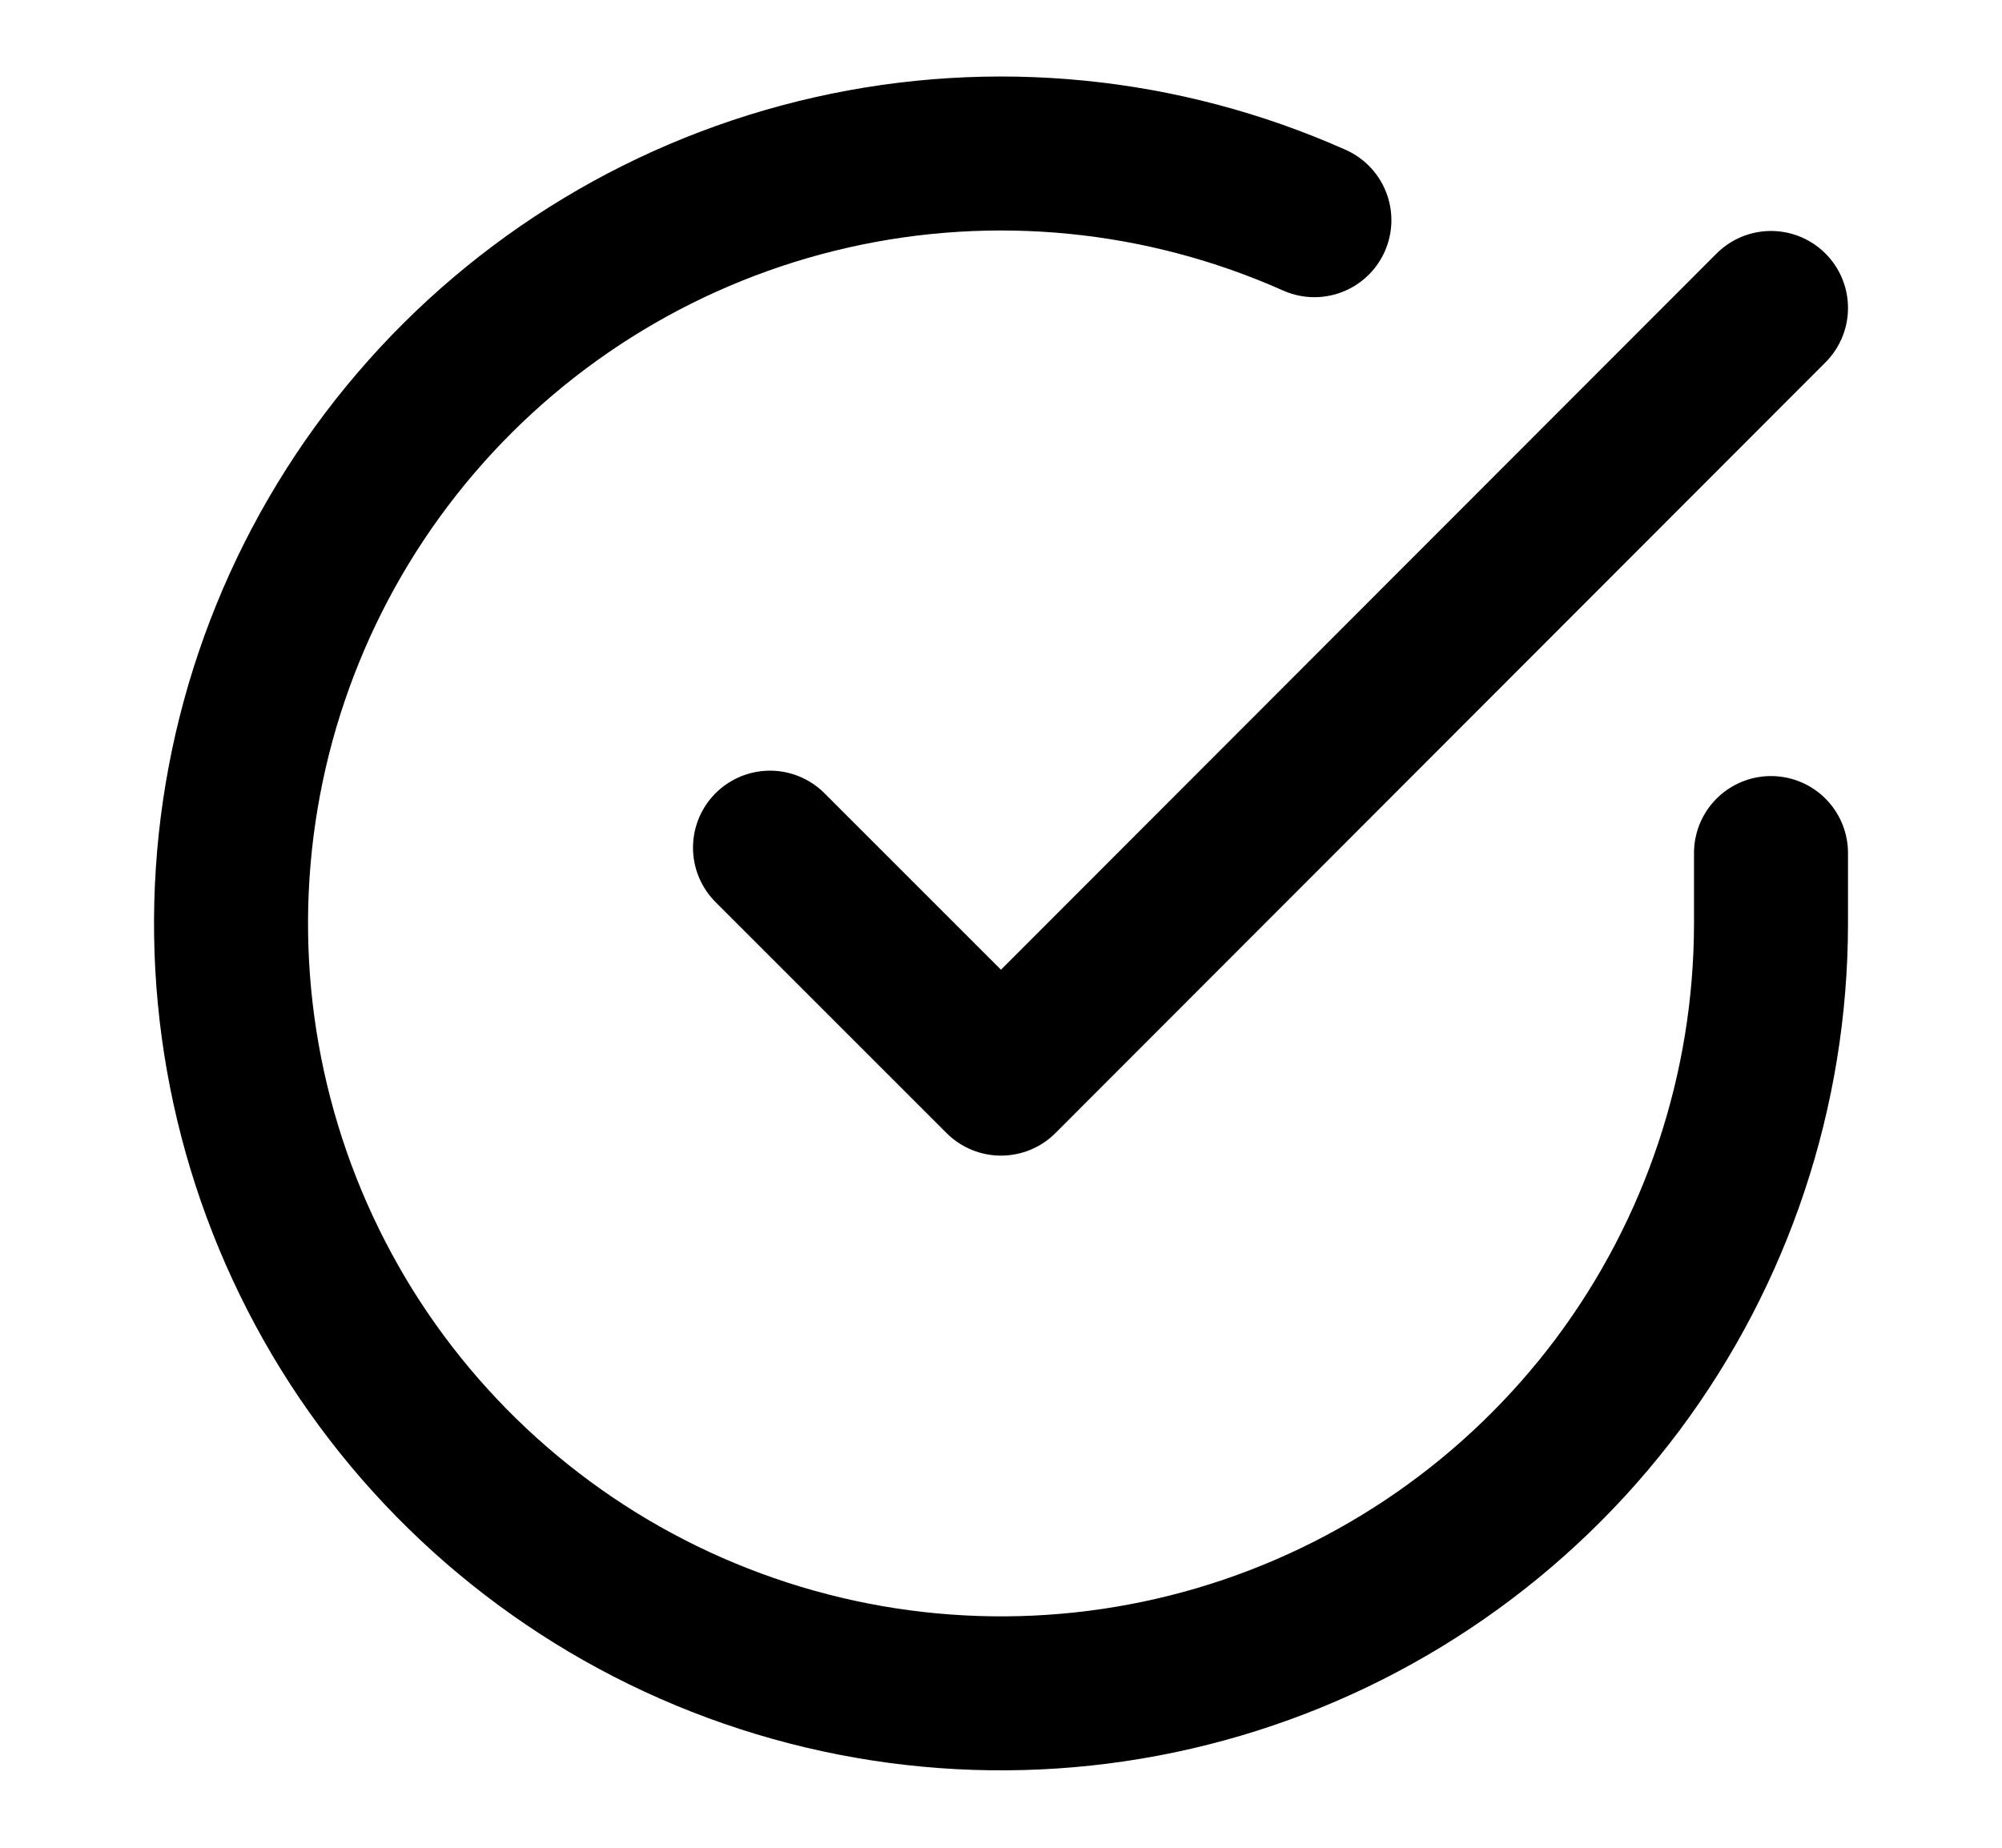
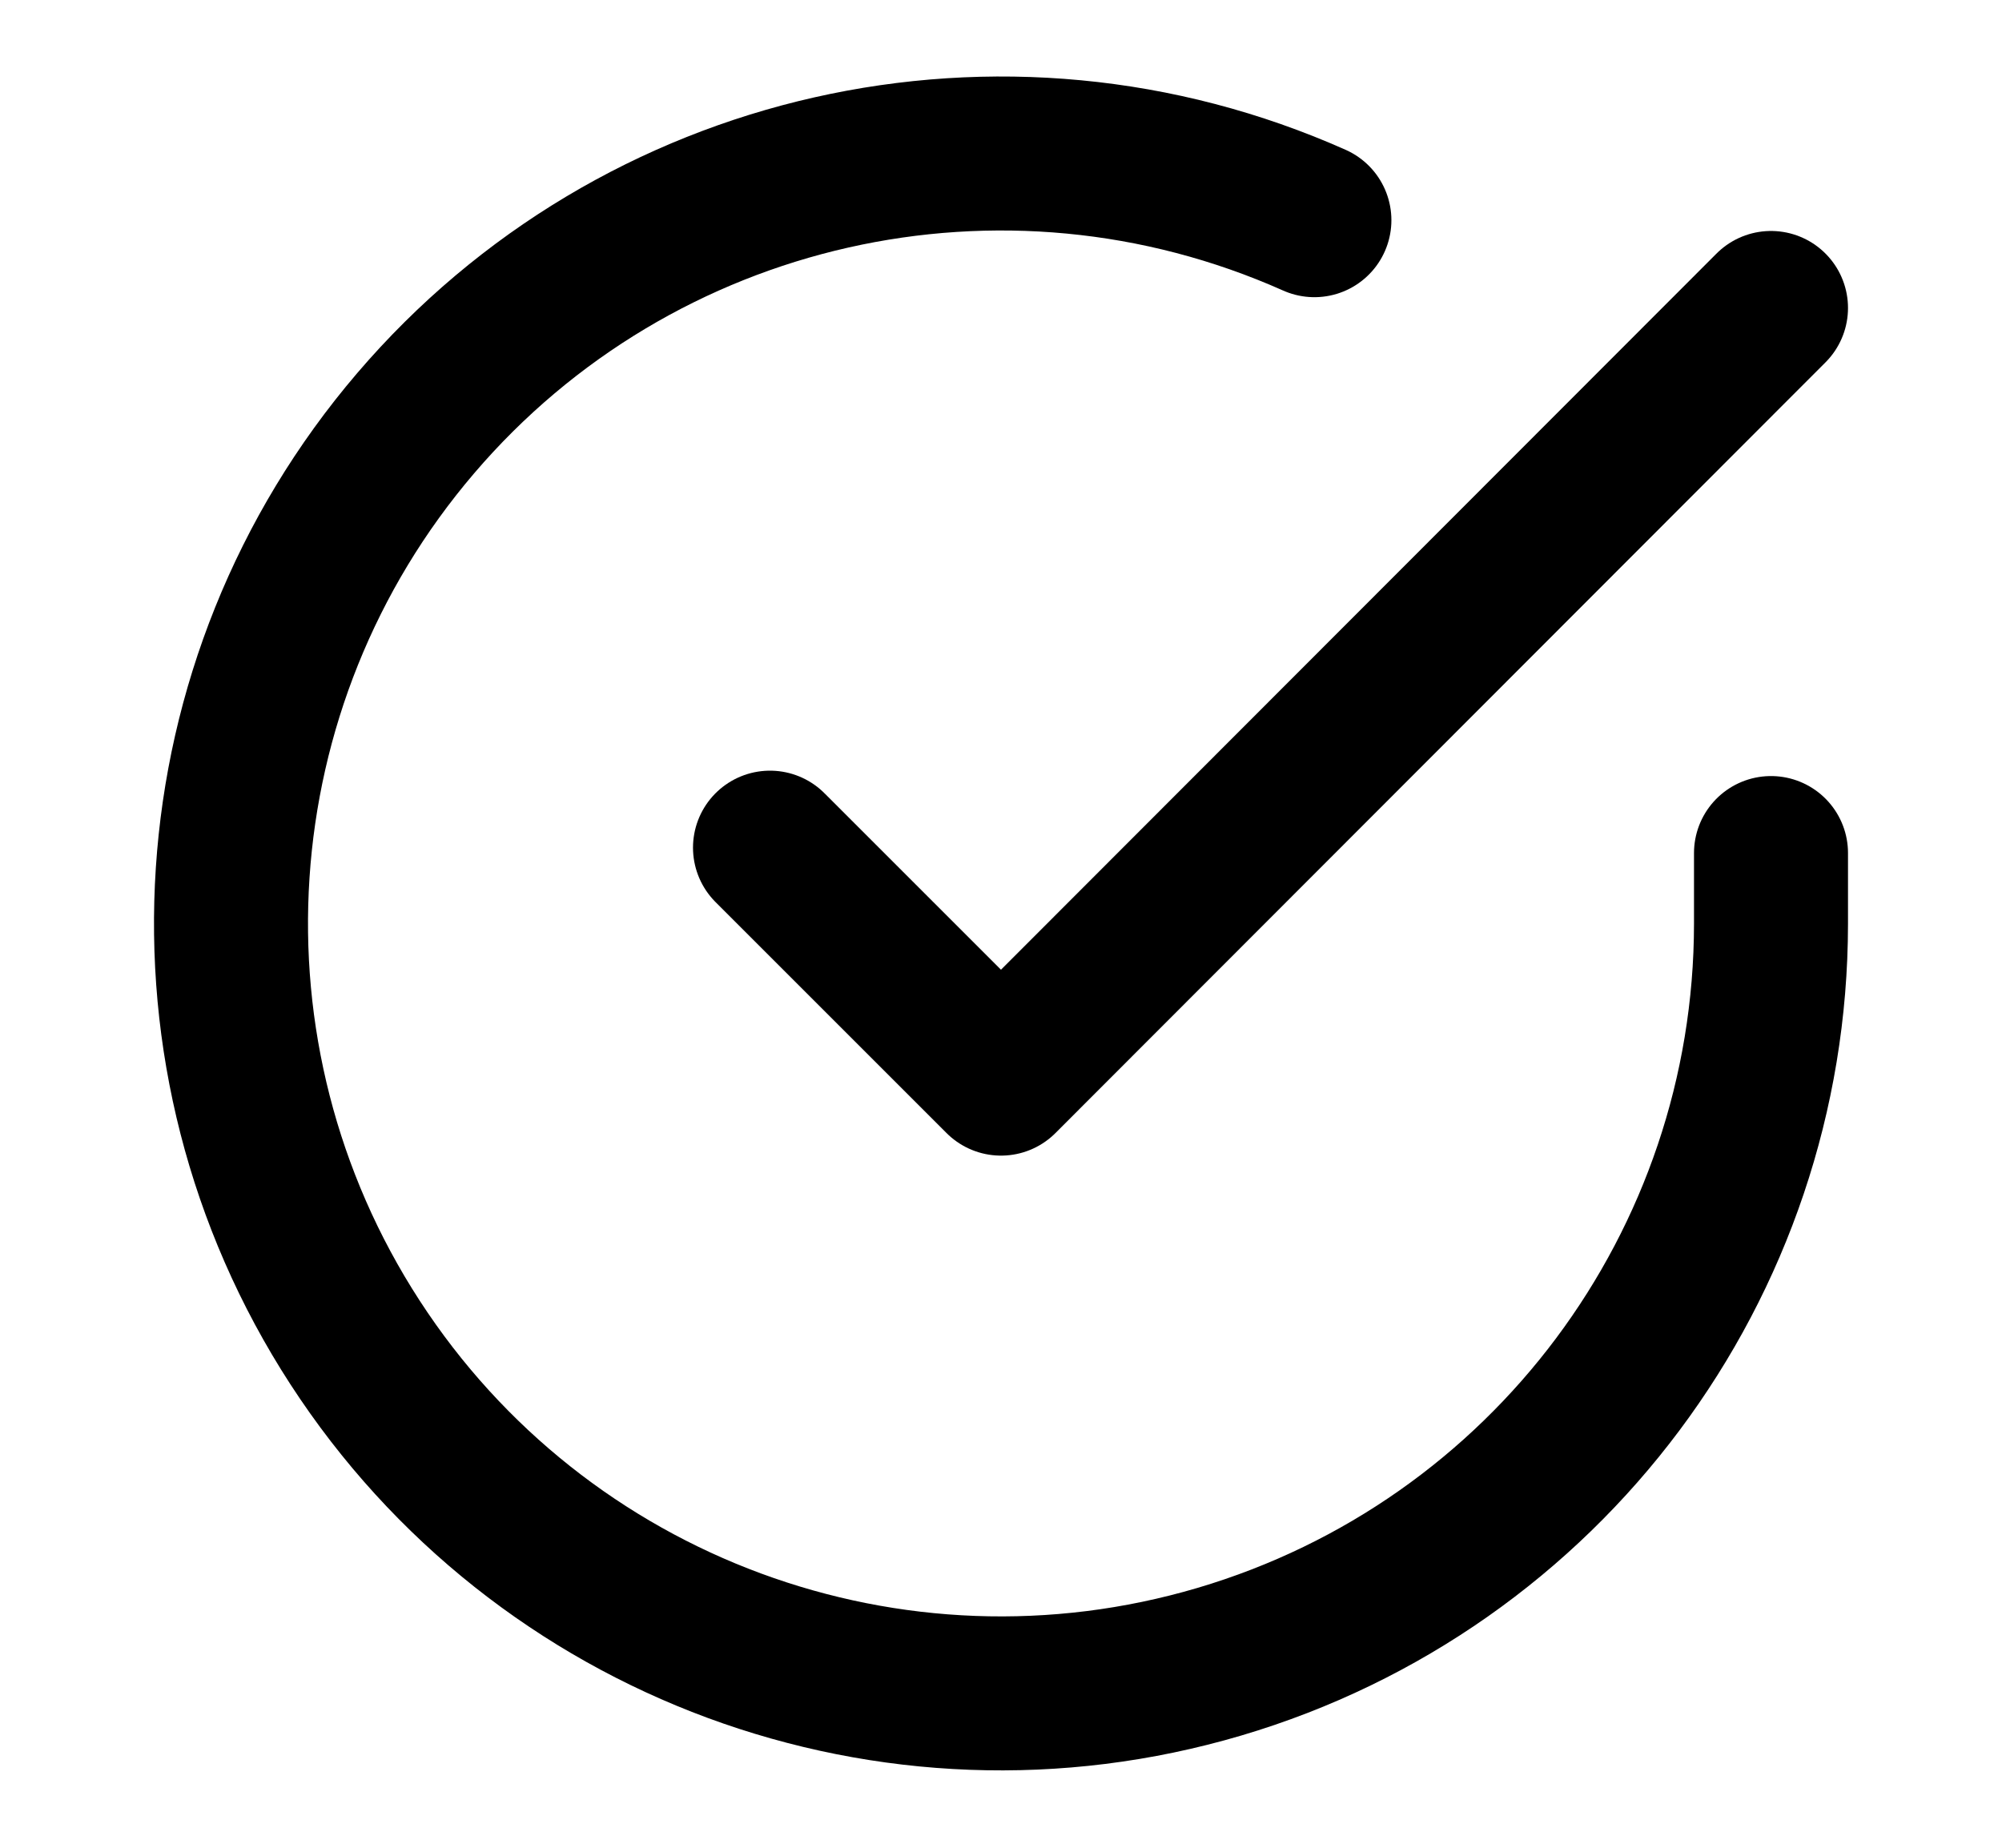
- <svg xmlns="http://www.w3.org/2000/svg" width="13" height="12" viewBox="0 0 13 12" fill="none">
-   <path d="M11.5 5.54V6C11.499 7.078 11.15 8.127 10.505 8.991C9.859 9.854 8.952 10.486 7.918 10.792C6.884 11.098 5.779 11.061 4.767 10.687C3.756 10.314 2.892 9.623 2.305 8.719C1.719 7.814 1.44 6.744 1.511 5.668C1.582 4.592 1.999 3.568 2.699 2.749C3.4 1.929 4.346 1.358 5.398 1.12C6.45 0.882 7.55 0.991 8.535 1.43" stroke="black" stroke-linecap="round" stroke-linejoin="round" />
-   <path d="M11.5 2L6.5 7.005L5 5.505" stroke="black" stroke-linecap="round" stroke-linejoin="round" />
+ <svg xmlns="http://www.w3.org/2000/svg" width="13" height="12" fill="none">
+   <path d="M11.5 5.54V6a5 5 0 1 1-2.965-4.57" stroke="#000" stroke-linecap="round" stroke-linejoin="round" />
+   <path d="m11.5 2-5 5.005-1.5-1.5" stroke="#000" stroke-linecap="round" stroke-linejoin="round" />
</svg>
